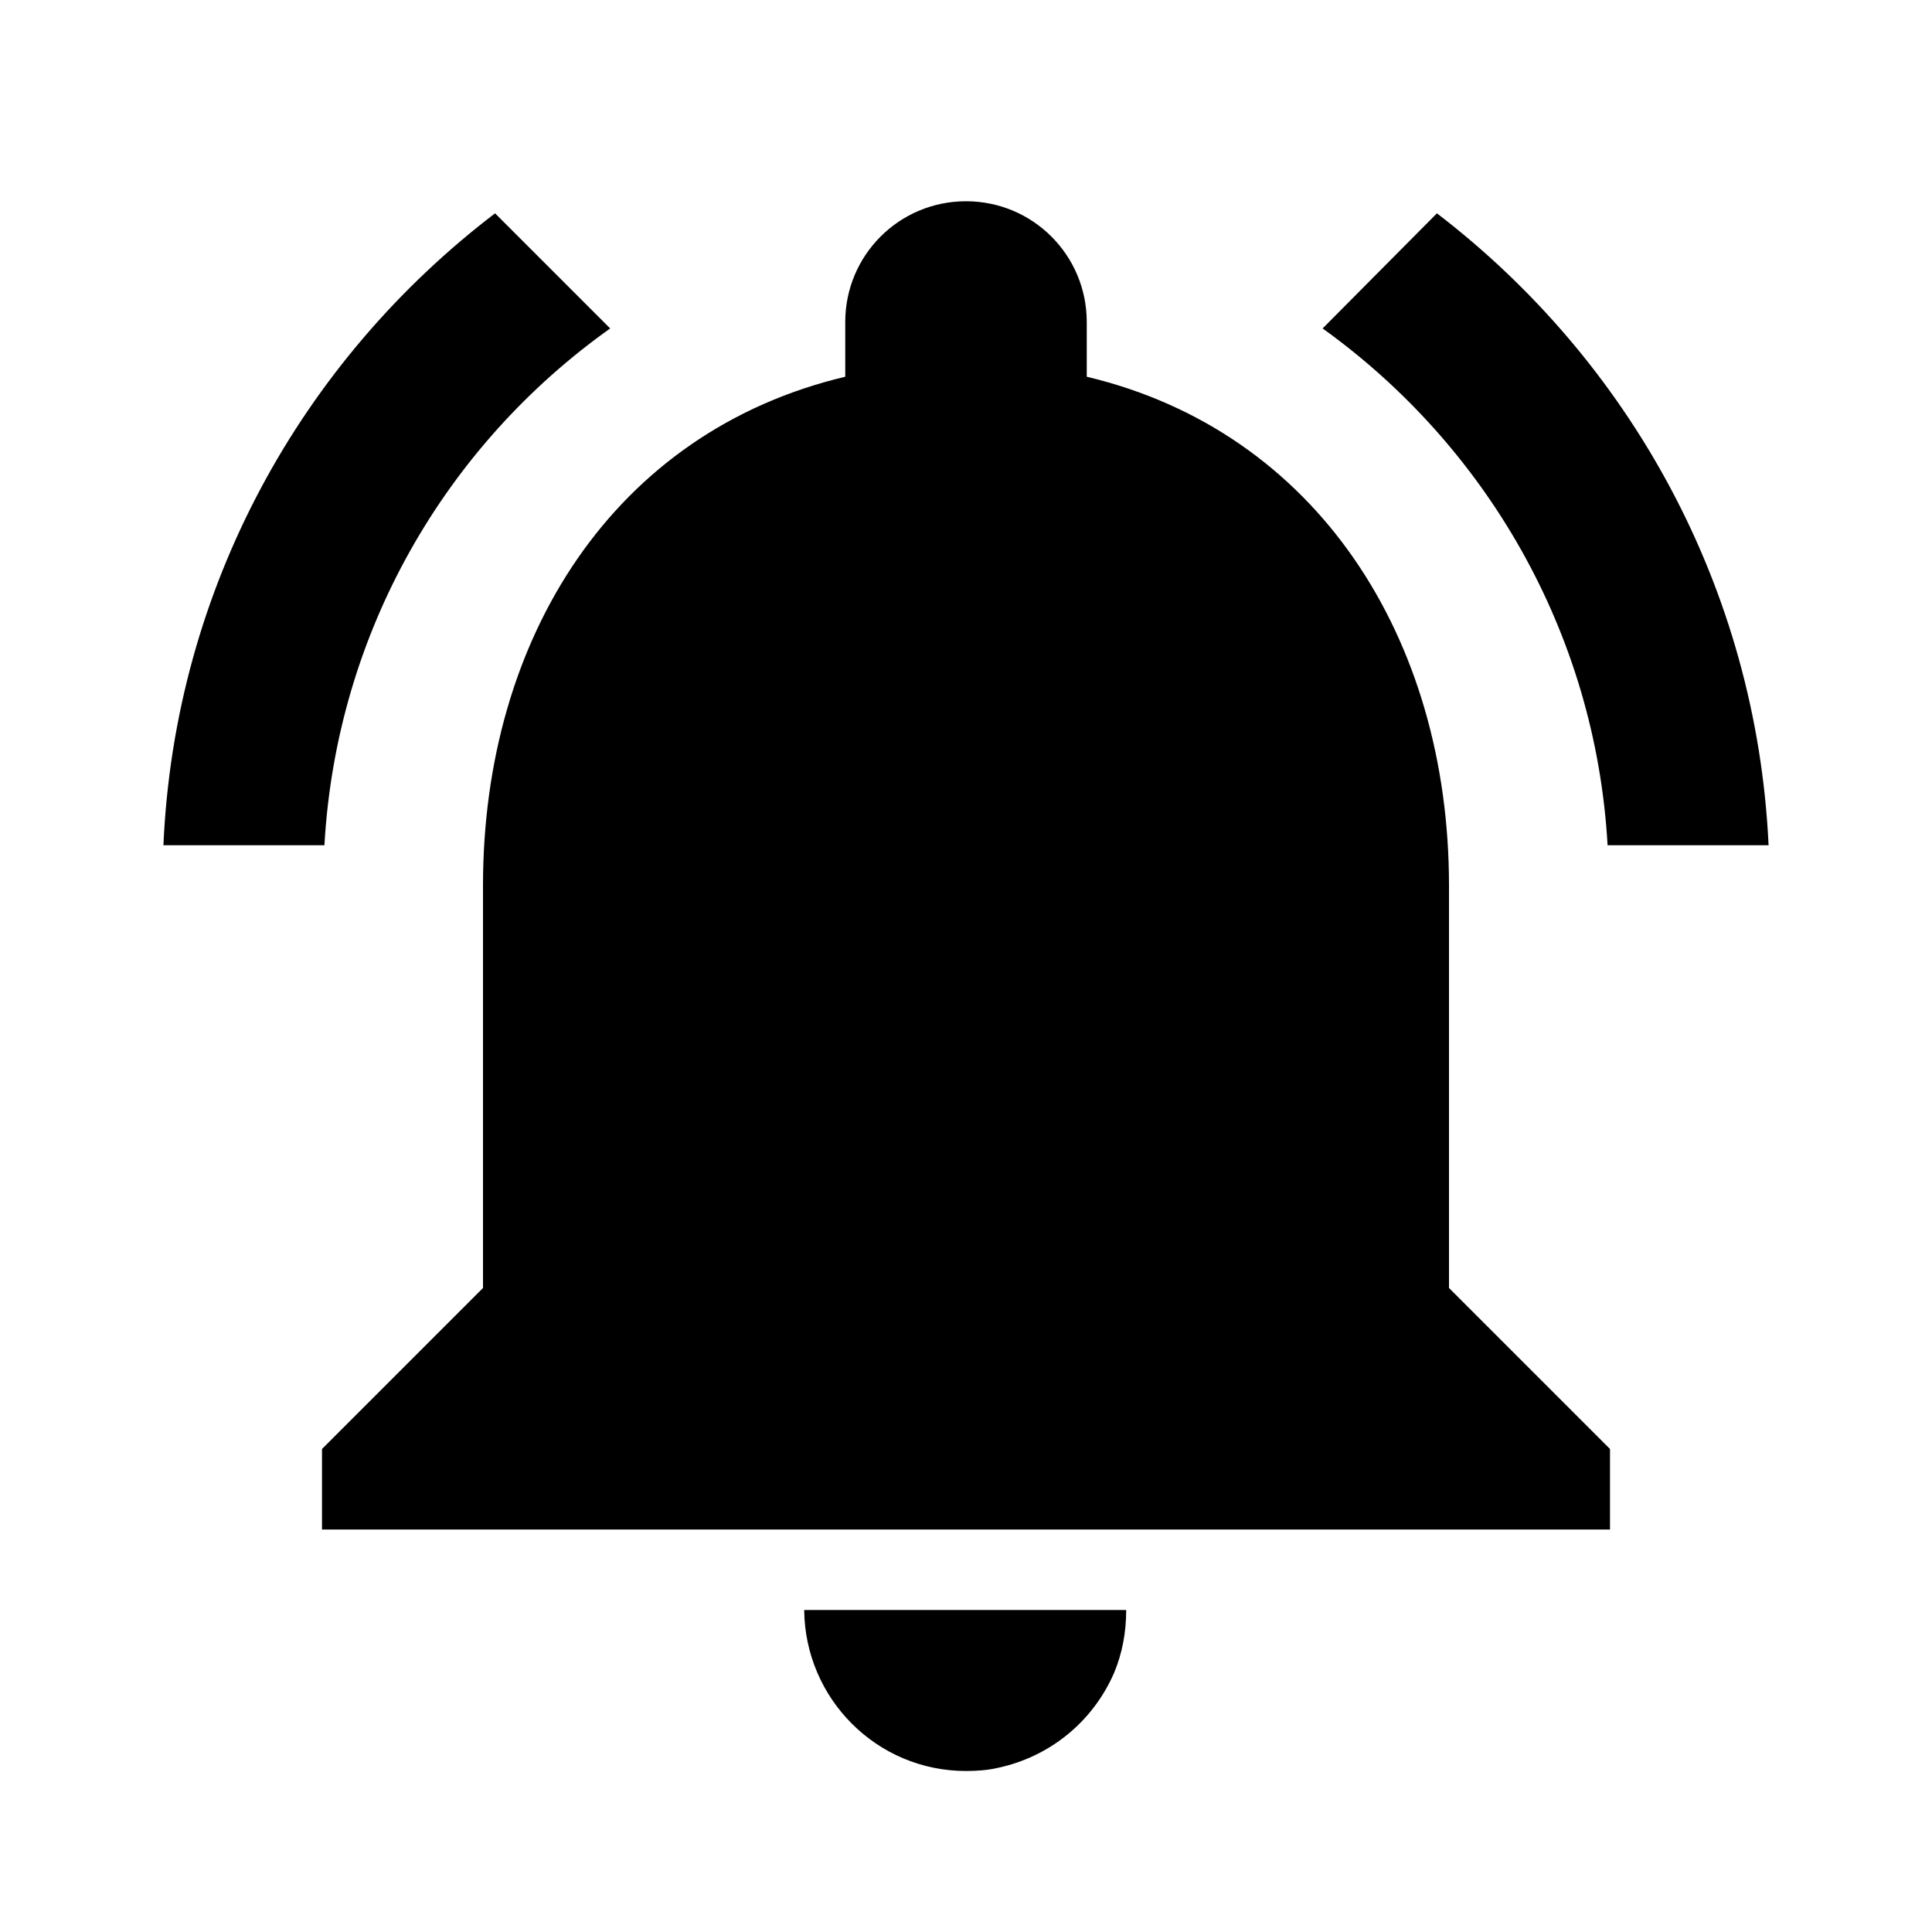
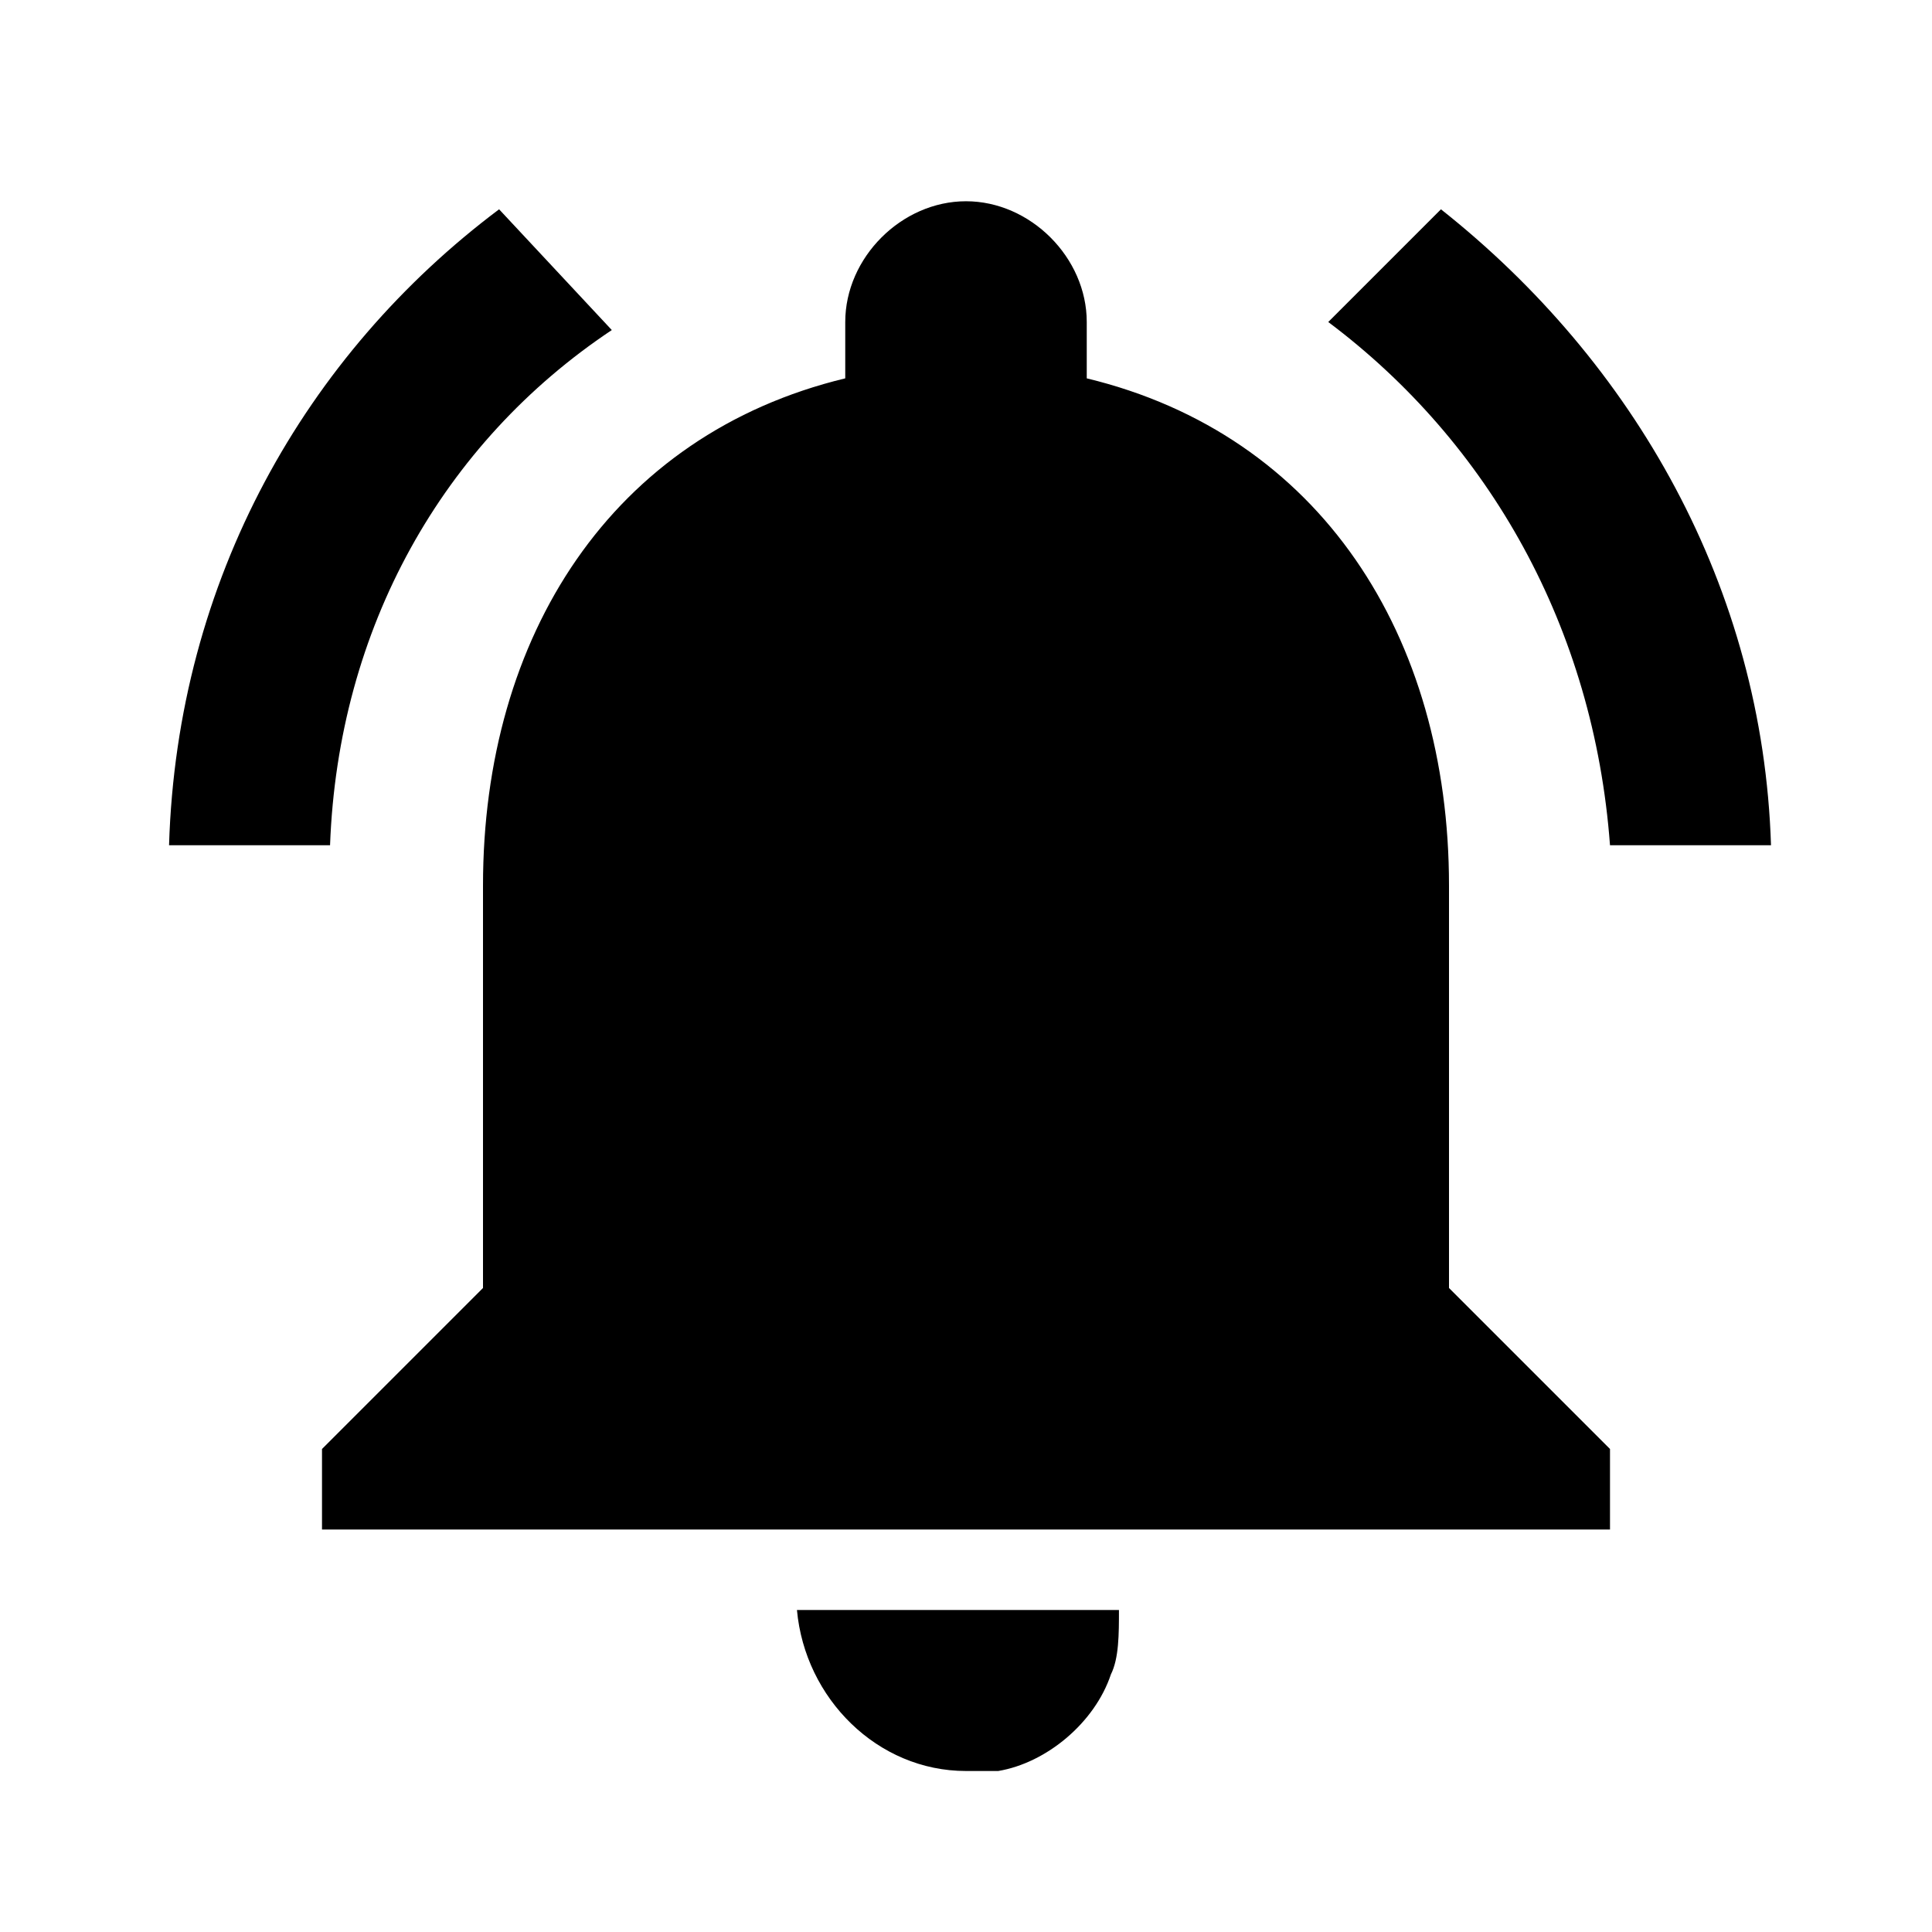
- <svg xmlns="http://www.w3.org/2000/svg" height="24px" viewBox="0 0 24 24" width="24px" fill="#000000">
-   <path d="M0 0h24v24H0z" fill="none" />
-   <path d="M7.58 4.08L6.15 2.65C3.75 4.48 2.17 7.3 2.03 10.5h2c.15-2.65 1.51-4.97 3.55-6.42zm12.39 6.42h2c-.15-3.2-1.73-6.02-4.12-7.85l-1.42 1.43c2.02 1.45 3.39 3.77 3.54 6.42zM18 11c0-3.07-1.64-5.64-4.5-6.32V4c0-.83-.67-1.5-1.5-1.5s-1.5.67-1.5 1.5v.68C7.63 5.36 6 7.92 6 11v5l-2 2v1h16v-1l-2-2v-5zm-6 11c.14 0 .27-.01.4-.04.65-.14 1.18-.58 1.44-1.18.1-.24.15-.5.15-.78h-4c.01 1.1.9 2 2.01 2z" />
+ <svg xmlns="http://www.w3.org/2000/svg" version="1.1" id="Layer_1" x="0px" y="0px" viewBox="0 0 24 24" style="enable-background:new 0 0 24 24;" xml:space="preserve">
+   <style type="text/css">
+ 	.st0{fill:none;}
+ </style>
+   <path class="st0" d="M0,0h24v24H0V0z" />
+   <path d="M7.6,4.1L6.2,2.6c-2.4,1.8-4,4.6-4.1,7.9h2C4.2,7.8,5.5,5.5,7.6,4.1z M20,10.5h2c-0.1-3.2-1.7-6-4.1-7.9l-1.4,1.4  C18.5,5.5,19.8,7.8,20,10.5z M18,11c0-3.1-1.6-5.6-4.5-6.3V4c0-0.8-0.7-1.5-1.5-1.5S10.5,3.2,10.5,4v0.7C7.6,5.4,6,7.9,6,11v5l-2,2  v1h16v-1l-2-2V11z M12,22c0.1,0,0.3,0,0.4,0c0.6-0.1,1.2-0.6,1.4-1.2c0.1-0.2,0.1-0.5,0.1-0.8h-4C10,21.1,10.9,22,12,22z" />
</svg>
